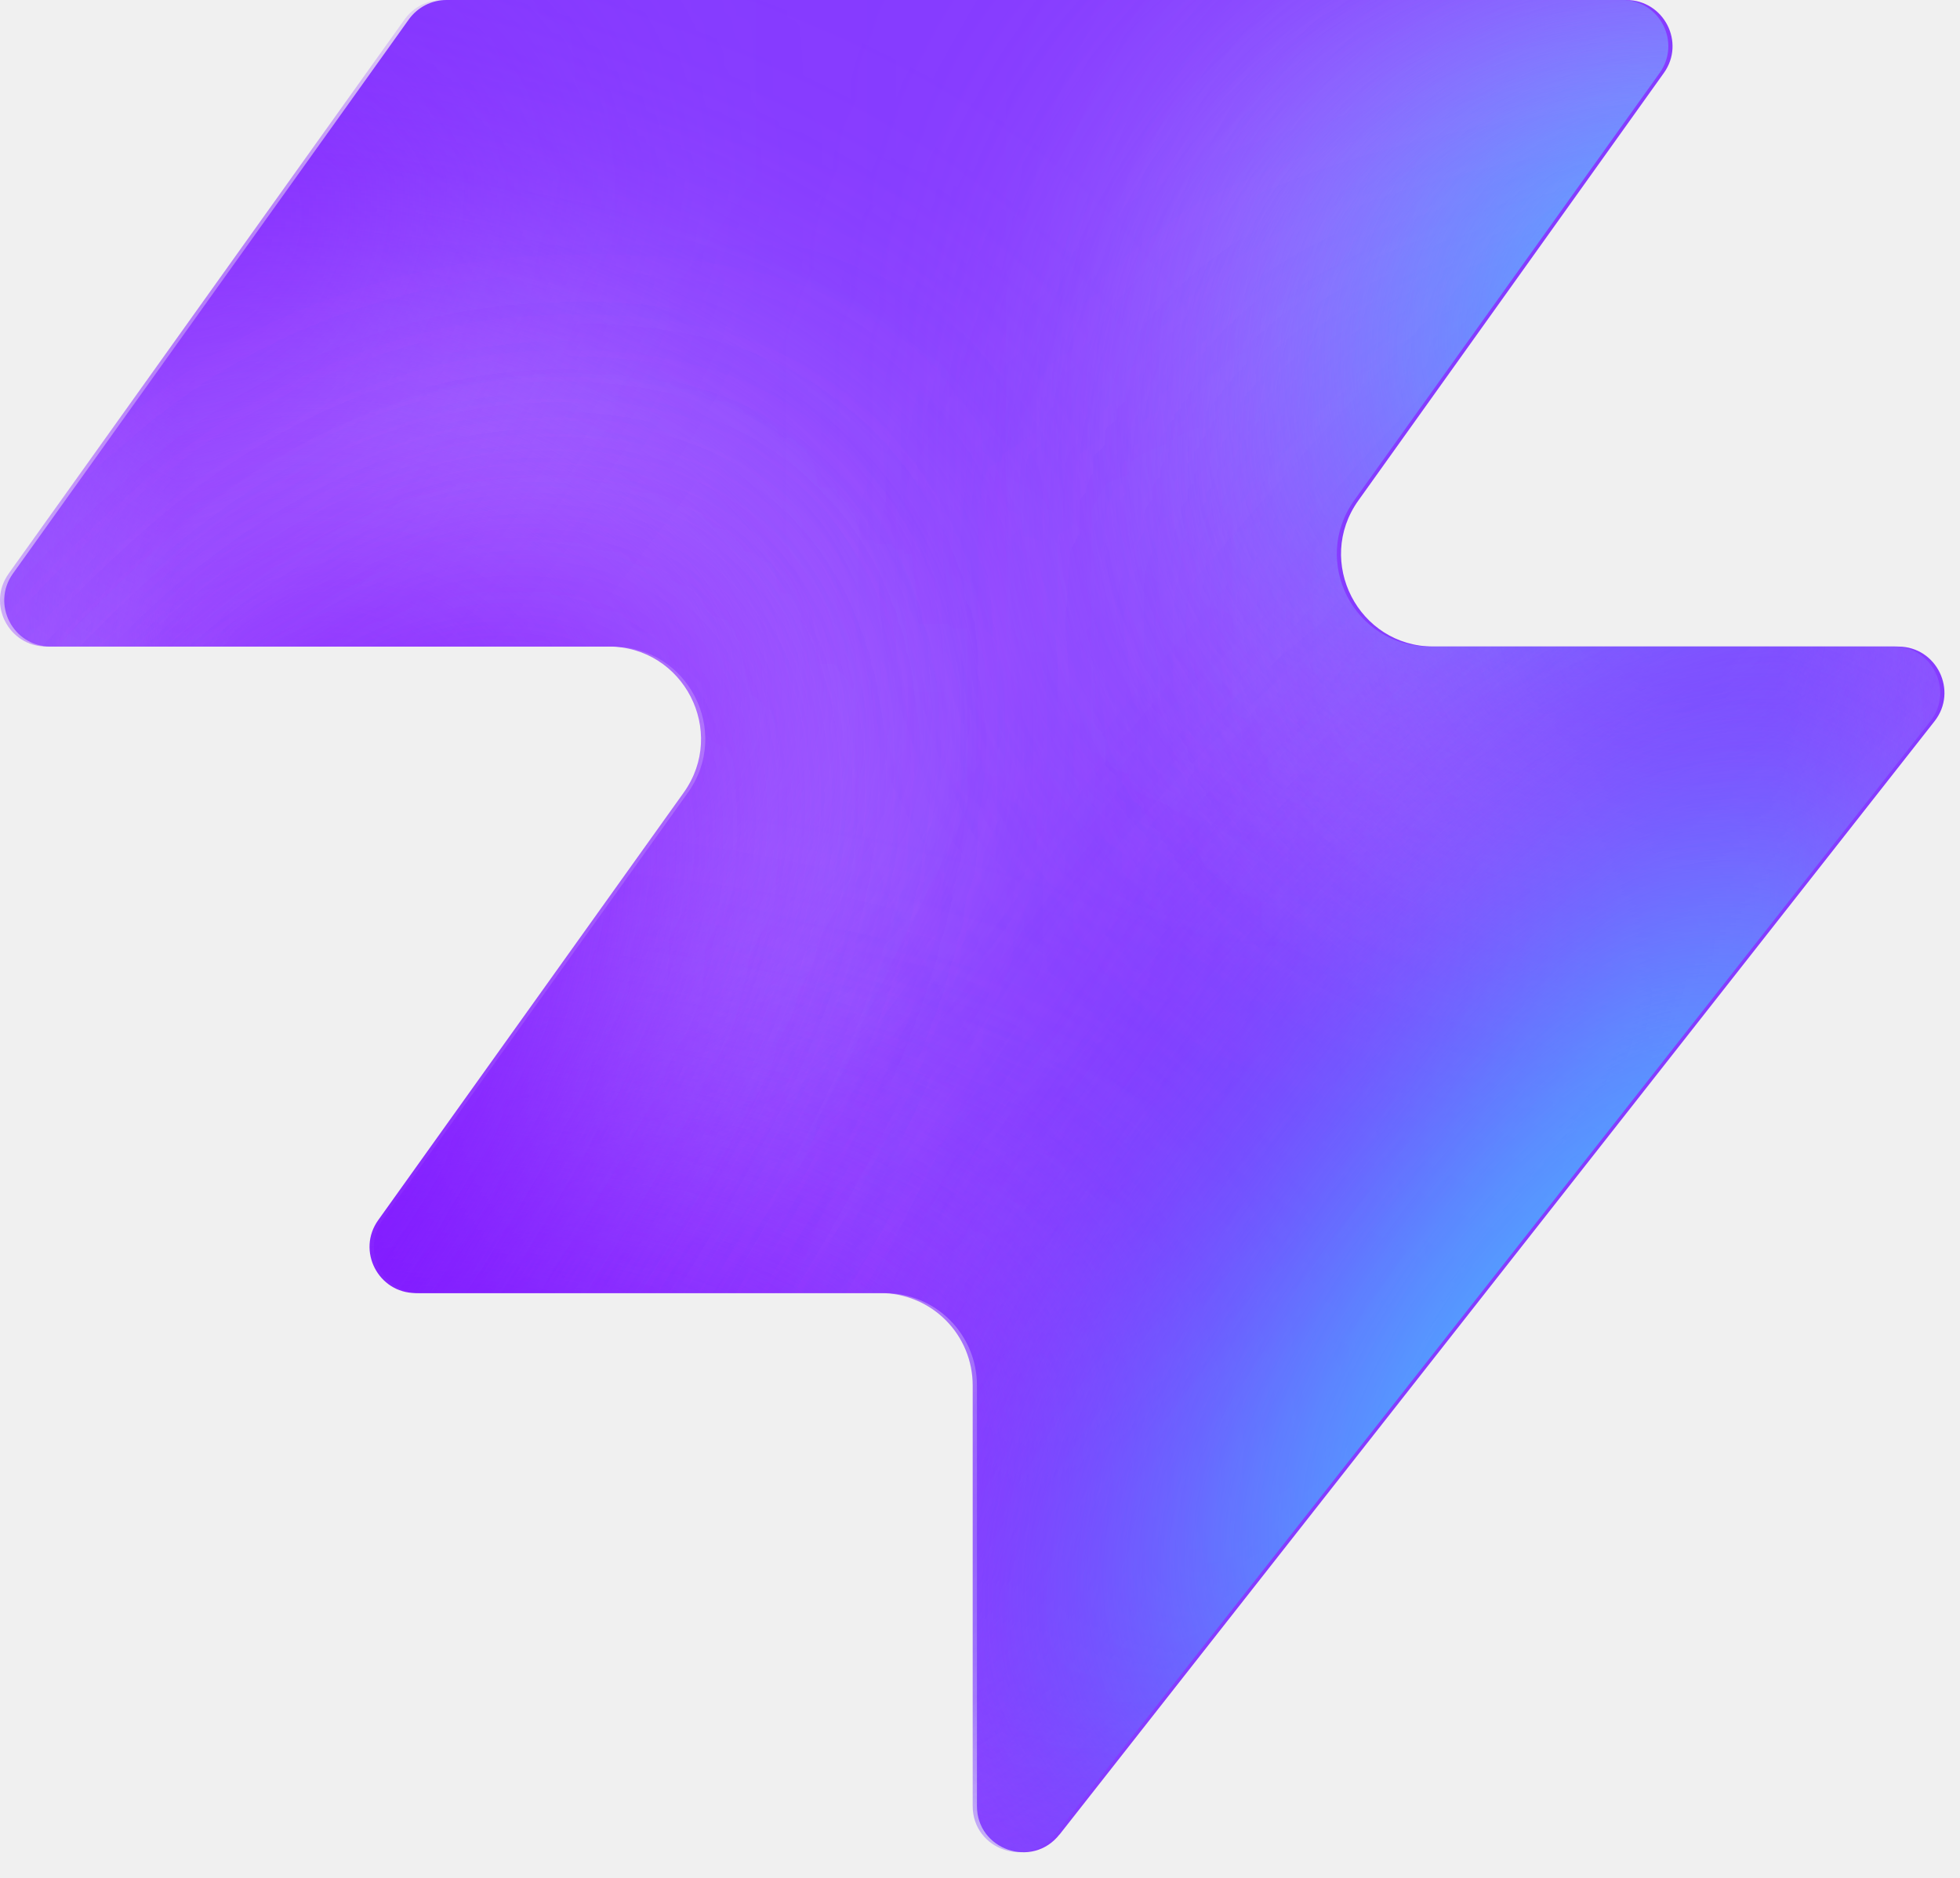
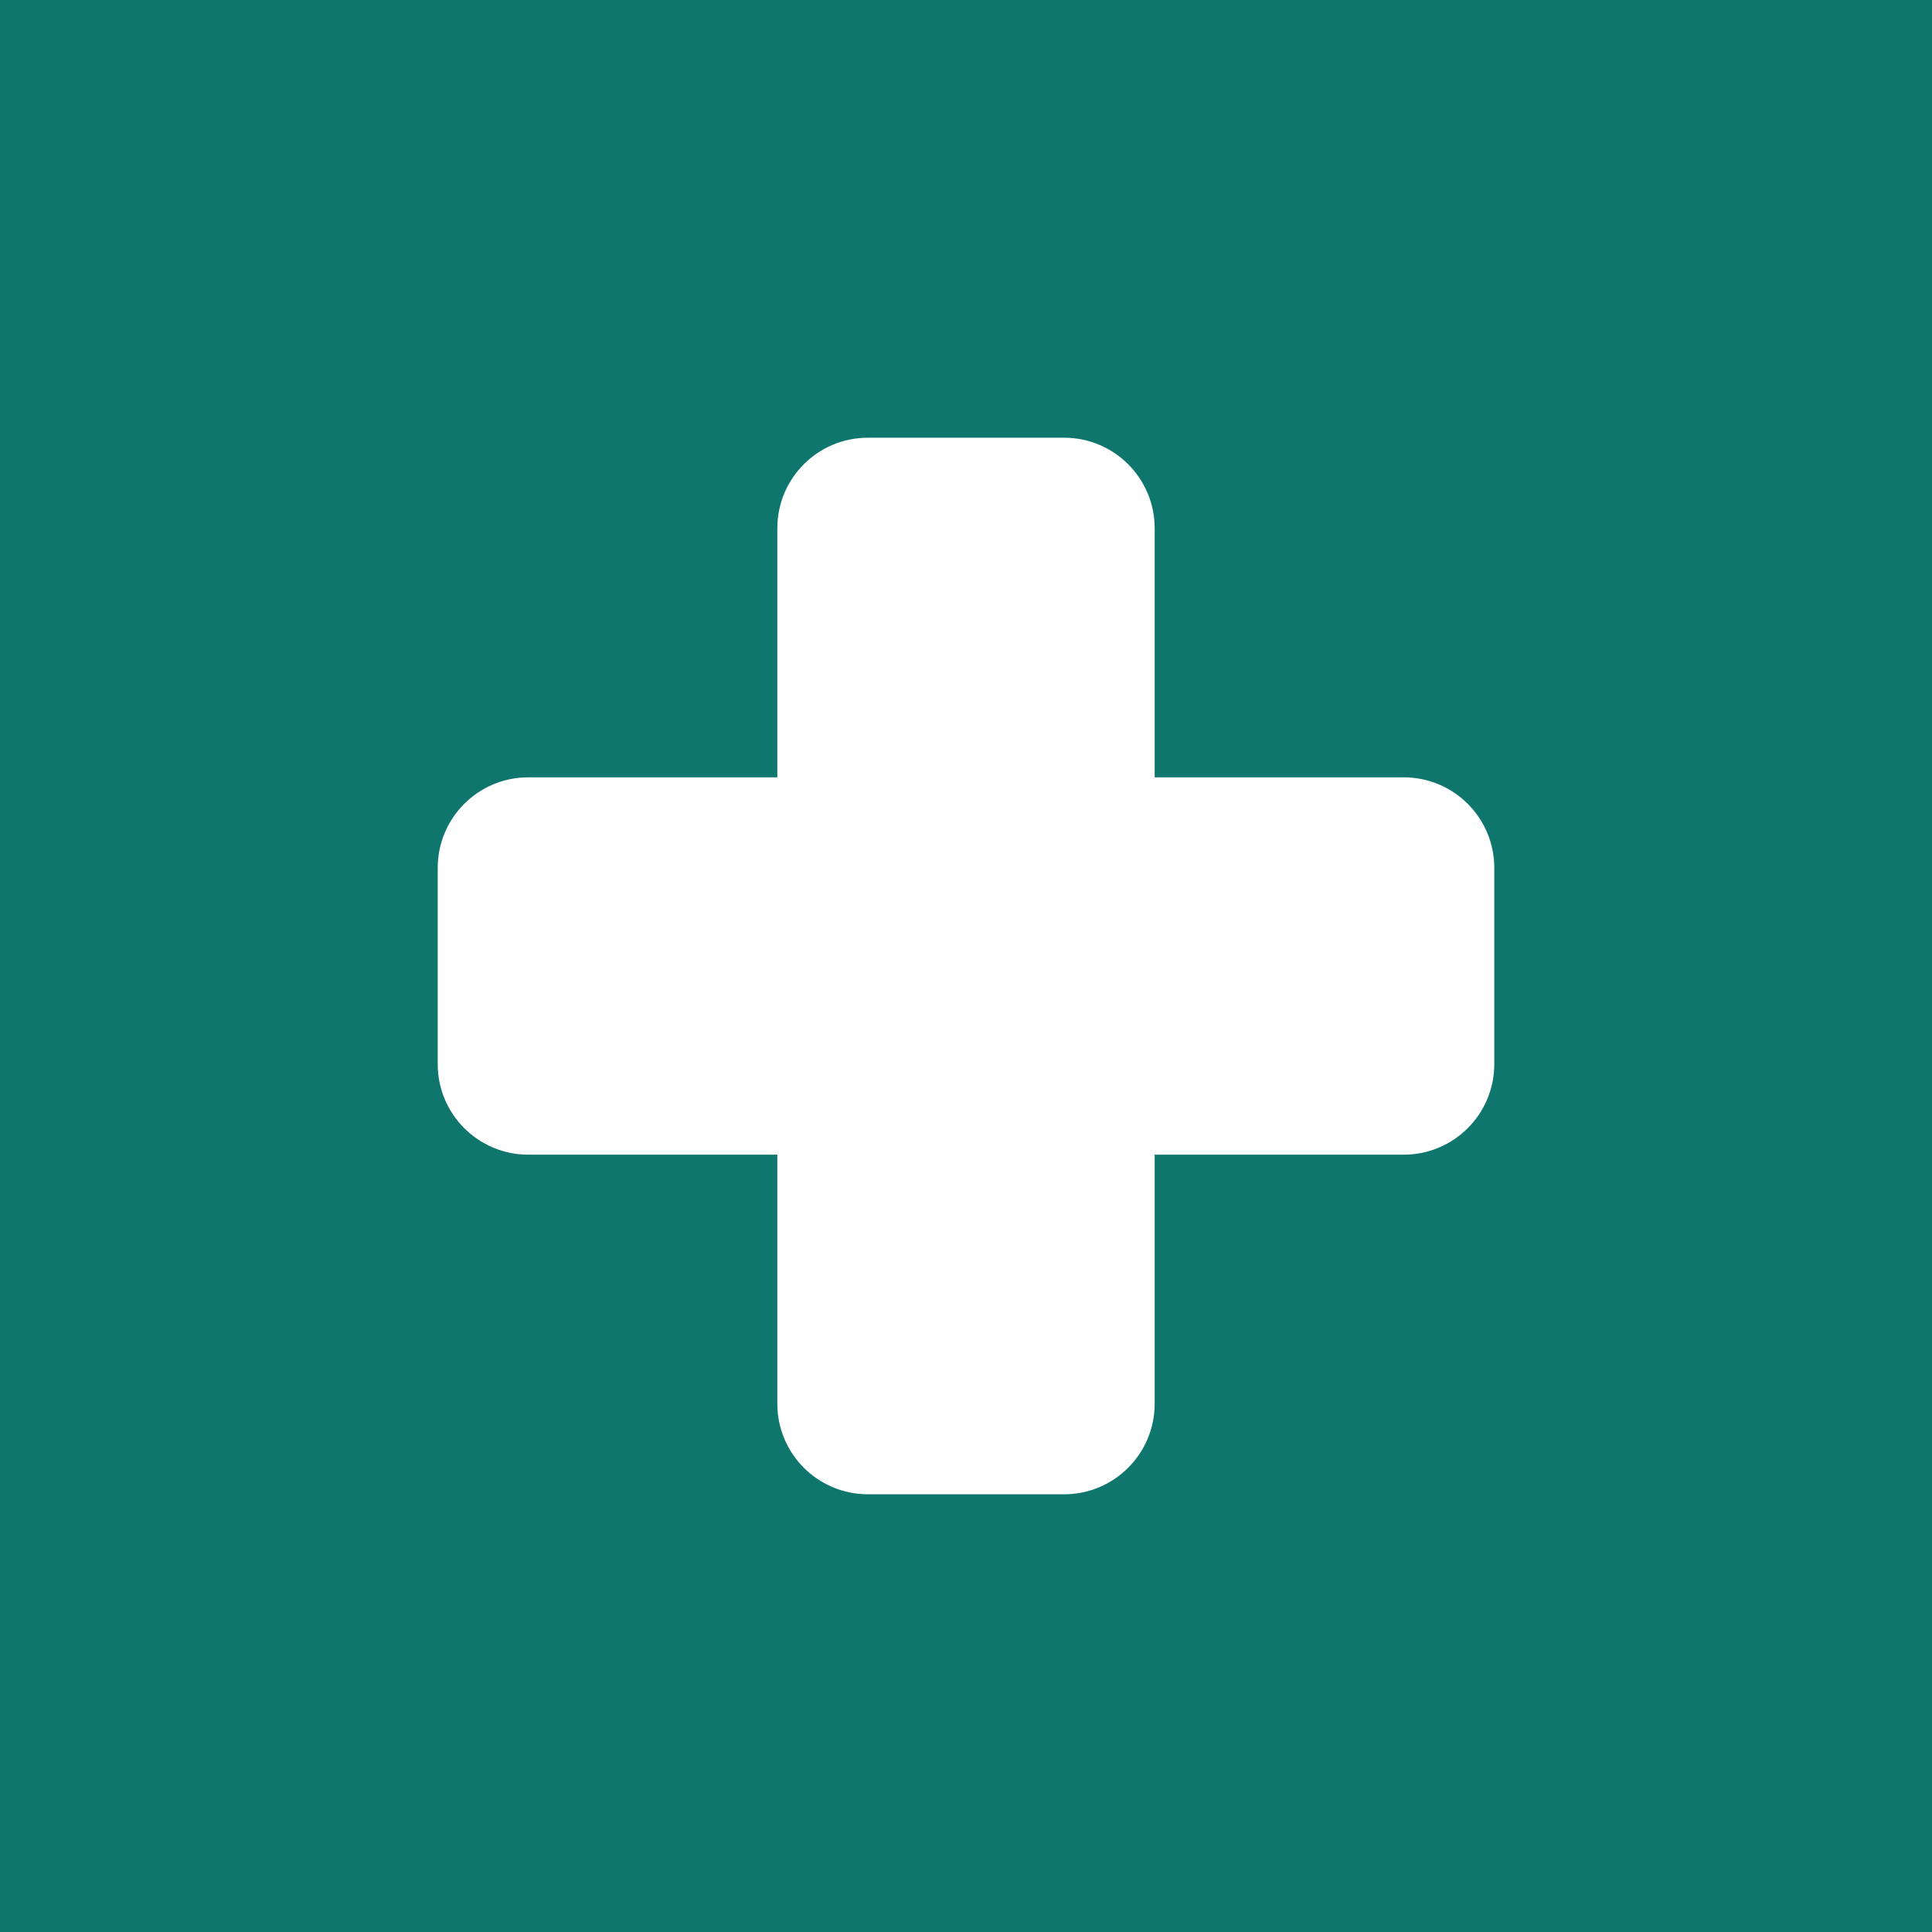
- <svg xmlns="http://www.w3.org/2000/svg" width="48" height="46" fill="none" viewBox="0 0 48 46">
-   <path fill="#863bff" d="M25.946 44.938c-.664.845-2.021.375-2.021-.698V33.937a2.26 2.26 0 0 0-2.262-2.262H10.287c-.92 0-1.456-1.04-.92-1.788l7.48-10.471c1.07-1.497 0-3.578-1.842-3.578H1.237c-.92 0-1.456-1.04-.92-1.788L10.013.474c.214-.297.556-.474.92-.474h28.894c.92 0 1.456 1.04.92 1.788l-7.48 10.471c-1.07 1.498 0 3.579 1.842 3.579h11.377c.943 0 1.473 1.088.89 1.83L25.947 44.94z" style="fill:#863bff;fill:color(display-p3 .525 .23 1);fill-opacity:1" />
-   <mask id="a" width="48" height="46" x="0" y="0" maskUnits="userSpaceOnUse" style="mask-type:alpha">
-     <path fill="#000" d="M25.842 44.938c-.664.844-2.021.375-2.021-.698V33.937a2.26 2.26 0 0 0-2.262-2.262H10.183c-.92 0-1.456-1.04-.92-1.788l7.48-10.471c1.07-1.498 0-3.579-1.842-3.579H1.133c-.92 0-1.456-1.04-.92-1.787L9.91.473c.214-.297.556-.474.92-.474h28.894c.92 0 1.456 1.04.92 1.788l-7.48 10.471c-1.07 1.498 0 3.578 1.842 3.578h11.377c.943 0 1.473 1.088.89 1.832L25.843 44.94z" style="fill:#000;fill-opacity:1" />
-   </mask>
-   <g mask="url(#a)">
-     <g filter="url(#b)">
-       <ellipse cx="5.508" cy="14.704" fill="#ede6ff" rx="5.508" ry="14.704" style="fill:#ede6ff;fill:color(display-p3 .927 .903 1);fill-opacity:1" transform="matrix(.00324 1 1 -.00324 -4.47 31.516)" />
-     </g>
-     <g filter="url(#c)">
-       <ellipse cx="10.399" cy="29.851" fill="#ede6ff" rx="10.399" ry="29.851" style="fill:#ede6ff;fill:color(display-p3 .927 .903 1);fill-opacity:1" transform="matrix(.00324 1 1 -.00324 -39.328 7.883)" />
-     </g>
-     <g filter="url(#d)">
-       <ellipse cx="5.508" cy="30.487" fill="#7e14ff" rx="5.508" ry="30.487" style="fill:#7e14ff;fill:color(display-p3 .492 .077 1);fill-opacity:1" transform="rotate(89.814 -25.913 -14.639)scale(1 -1)" />
-     </g>
-     <g filter="url(#e)">
-       <ellipse cx="5.508" cy="30.599" fill="#7e14ff" rx="5.508" ry="30.599" style="fill:#7e14ff;fill:color(display-p3 .492 .077 1);fill-opacity:1" transform="rotate(89.814 -32.644 -3.334)scale(1 -1)" />
-     </g>
-     <g filter="url(#f)">
-       <ellipse cx="5.508" cy="30.599" fill="#7e14ff" rx="5.508" ry="30.599" style="fill:#7e14ff;fill:color(display-p3 .492 .077 1);fill-opacity:1" transform="matrix(.00324 1 1 -.00324 -34.34 30.47)" />
-     </g>
-     <g filter="url(#g)">
-       <ellipse cx="14.072" cy="22.078" fill="#ede6ff" rx="14.072" ry="22.078" style="fill:#ede6ff;fill:color(display-p3 .927 .903 1);fill-opacity:1" transform="rotate(93.35 24.506 48.493)scale(-1 1)" />
-     </g>
-     <g filter="url(#h)">
-       <ellipse cx="3.47" cy="21.501" fill="#7e14ff" rx="3.47" ry="21.501" style="fill:#7e14ff;fill:color(display-p3 .492 .077 1);fill-opacity:1" transform="rotate(89.009 28.708 47.59)scale(-1 1)" />
-     </g>
-     <g filter="url(#i)">
-       <ellipse cx="3.47" cy="21.501" fill="#7e14ff" rx="3.47" ry="21.501" style="fill:#7e14ff;fill:color(display-p3 .492 .077 1);fill-opacity:1" transform="rotate(89.009 28.708 47.59)scale(-1 1)" />
-     </g>
-     <g filter="url(#j)">
-       <ellipse cx=".387" cy="8.972" fill="#7e14ff" rx="4.407" ry="29.108" style="fill:#7e14ff;fill:color(display-p3 .492 .077 1);fill-opacity:1" transform="rotate(39.51 .387 8.972)" />
-     </g>
-     <g filter="url(#k)">
-       <ellipse cx="47.523" cy="-6.092" fill="#7e14ff" rx="4.407" ry="29.108" style="fill:#7e14ff;fill:color(display-p3 .492 .077 1);fill-opacity:1" transform="rotate(37.892 47.523 -6.092)" />
-     </g>
-     <g filter="url(#l)">
-       <ellipse cx="41.412" cy="6.333" fill="#47bfff" rx="5.971" ry="9.665" style="fill:#47bfff;fill:color(display-p3 .28 .748 1);fill-opacity:1" transform="rotate(37.892 41.412 6.333)" />
-     </g>
-     <g filter="url(#m)">
-       <ellipse cx="-1.879" cy="38.332" fill="#7e14ff" rx="4.407" ry="29.108" style="fill:#7e14ff;fill:color(display-p3 .492 .077 1);fill-opacity:1" transform="rotate(37.892 -1.88 38.332)" />
-     </g>
-     <g filter="url(#n)">
-       <ellipse cx="-1.879" cy="38.332" fill="#7e14ff" rx="4.407" ry="29.108" style="fill:#7e14ff;fill:color(display-p3 .492 .077 1);fill-opacity:1" transform="rotate(37.892 -1.88 38.332)" />
-     </g>
-     <g filter="url(#o)">
-       <ellipse cx="35.651" cy="29.907" fill="#7e14ff" rx="4.407" ry="29.108" style="fill:#7e14ff;fill:color(display-p3 .492 .077 1);fill-opacity:1" transform="rotate(37.892 35.651 29.907)" />
-     </g>
-     <g filter="url(#p)">
-       <ellipse cx="38.418" cy="32.4" fill="#47bfff" rx="5.971" ry="15.297" style="fill:#47bfff;fill:color(display-p3 .28 .748 1);fill-opacity:1" transform="rotate(37.892 38.418 32.4)" />
-     </g>
-   </g>
-   <defs>
-     <filter id="b" width="60.045" height="41.654" x="-19.77" y="16.149" color-interpolation-filters="sRGB" filterUnits="userSpaceOnUse">
-       <feFlood flood-opacity="0" result="BackgroundImageFix" />
-       <feBlend in="SourceGraphic" in2="BackgroundImageFix" result="shape" />
-       <feGaussianBlur result="effect1_foregroundBlur_2002_17158" stdDeviation="7.659" />
-     </filter>
-     <filter id="c" width="90.34" height="51.437" x="-54.613" y="-7.533" color-interpolation-filters="sRGB" filterUnits="userSpaceOnUse">
-       <feFlood flood-opacity="0" result="BackgroundImageFix" />
-       <feBlend in="SourceGraphic" in2="BackgroundImageFix" result="shape" />
-       <feGaussianBlur result="effect1_foregroundBlur_2002_17158" stdDeviation="7.659" />
-     </filter>
-     <filter id="d" width="79.355" height="29.4" x="-49.64" y="2.03" color-interpolation-filters="sRGB" filterUnits="userSpaceOnUse">
-       <feFlood flood-opacity="0" result="BackgroundImageFix" />
-       <feBlend in="SourceGraphic" in2="BackgroundImageFix" result="shape" />
-       <feGaussianBlur result="effect1_foregroundBlur_2002_17158" stdDeviation="4.596" />
-     </filter>
-     <filter id="e" width="79.579" height="29.4" x="-45.045" y="20.029" color-interpolation-filters="sRGB" filterUnits="userSpaceOnUse">
-       <feFlood flood-opacity="0" result="BackgroundImageFix" />
-       <feBlend in="SourceGraphic" in2="BackgroundImageFix" result="shape" />
-       <feGaussianBlur result="effect1_foregroundBlur_2002_17158" stdDeviation="4.596" />
-     </filter>
-     <filter id="f" width="79.579" height="29.4" x="-43.513" y="21.178" color-interpolation-filters="sRGB" filterUnits="userSpaceOnUse">
-       <feFlood flood-opacity="0" result="BackgroundImageFix" />
-       <feBlend in="SourceGraphic" in2="BackgroundImageFix" result="shape" />
-       <feGaussianBlur result="effect1_foregroundBlur_2002_17158" stdDeviation="4.596" />
-     </filter>
-     <filter id="g" width="74.749" height="58.852" x="15.756" y="-17.901" color-interpolation-filters="sRGB" filterUnits="userSpaceOnUse">
-       <feFlood flood-opacity="0" result="BackgroundImageFix" />
-       <feBlend in="SourceGraphic" in2="BackgroundImageFix" result="shape" />
-       <feGaussianBlur result="effect1_foregroundBlur_2002_17158" stdDeviation="7.659" />
-     </filter>
-     <filter id="h" width="61.377" height="25.362" x="23.548" y="2.284" color-interpolation-filters="sRGB" filterUnits="userSpaceOnUse">
-       <feFlood flood-opacity="0" result="BackgroundImageFix" />
-       <feBlend in="SourceGraphic" in2="BackgroundImageFix" result="shape" />
-       <feGaussianBlur result="effect1_foregroundBlur_2002_17158" stdDeviation="4.596" />
-     </filter>
-     <filter id="i" width="61.377" height="25.362" x="23.548" y="2.284" color-interpolation-filters="sRGB" filterUnits="userSpaceOnUse">
-       <feFlood flood-opacity="0" result="BackgroundImageFix" />
-       <feBlend in="SourceGraphic" in2="BackgroundImageFix" result="shape" />
-       <feGaussianBlur result="effect1_foregroundBlur_2002_17158" stdDeviation="4.596" />
-     </filter>
-     <filter id="j" width="56.045" height="63.649" x="-27.636" y="-22.853" color-interpolation-filters="sRGB" filterUnits="userSpaceOnUse">
-       <feFlood flood-opacity="0" result="BackgroundImageFix" />
-       <feBlend in="SourceGraphic" in2="BackgroundImageFix" result="shape" />
-       <feGaussianBlur result="effect1_foregroundBlur_2002_17158" stdDeviation="4.596" />
-     </filter>
-     <filter id="k" width="54.814" height="64.646" x="20.116" y="-38.415" color-interpolation-filters="sRGB" filterUnits="userSpaceOnUse">
-       <feFlood flood-opacity="0" result="BackgroundImageFix" />
-       <feBlend in="SourceGraphic" in2="BackgroundImageFix" result="shape" />
-       <feGaussianBlur result="effect1_foregroundBlur_2002_17158" stdDeviation="4.596" />
-     </filter>
-     <filter id="l" width="33.541" height="35.313" x="24.641" y="-11.323" color-interpolation-filters="sRGB" filterUnits="userSpaceOnUse">
-       <feFlood flood-opacity="0" result="BackgroundImageFix" />
-       <feBlend in="SourceGraphic" in2="BackgroundImageFix" result="shape" />
-       <feGaussianBlur result="effect1_foregroundBlur_2002_17158" stdDeviation="4.596" />
-     </filter>
-     <filter id="m" width="54.814" height="64.646" x="-29.286" y="6.009" color-interpolation-filters="sRGB" filterUnits="userSpaceOnUse">
-       <feFlood flood-opacity="0" result="BackgroundImageFix" />
-       <feBlend in="SourceGraphic" in2="BackgroundImageFix" result="shape" />
-       <feGaussianBlur result="effect1_foregroundBlur_2002_17158" stdDeviation="4.596" />
-     </filter>
-     <filter id="n" width="54.814" height="64.646" x="-29.286" y="6.009" color-interpolation-filters="sRGB" filterUnits="userSpaceOnUse">
-       <feFlood flood-opacity="0" result="BackgroundImageFix" />
-       <feBlend in="SourceGraphic" in2="BackgroundImageFix" result="shape" />
-       <feGaussianBlur result="effect1_foregroundBlur_2002_17158" stdDeviation="4.596" />
-     </filter>
-     <filter id="o" width="54.814" height="64.646" x="8.244" y="-2.416" color-interpolation-filters="sRGB" filterUnits="userSpaceOnUse">
-       <feFlood flood-opacity="0" result="BackgroundImageFix" />
-       <feBlend in="SourceGraphic" in2="BackgroundImageFix" result="shape" />
-       <feGaussianBlur result="effect1_foregroundBlur_2002_17158" stdDeviation="4.596" />
-     </filter>
-     <filter id="p" width="39.409" height="43.623" x="18.713" y="10.588" color-interpolation-filters="sRGB" filterUnits="userSpaceOnUse">
-       <feFlood flood-opacity="0" result="BackgroundImageFix" />
-       <feBlend in="SourceGraphic" in2="BackgroundImageFix" result="shape" />
-       <feGaussianBlur result="effect1_foregroundBlur_2002_17158" stdDeviation="4.596" />
-     </filter>
-   </defs>
+ <svg xmlns="http://www.w3.org/2000/svg" viewBox="0 0 512 512" role="img" aria-label="ShuvroMed">
+   <rect width="512" height="512" fill="#0f766e" />
+   <rect x="206" y="116" width="100" height="280" rx="24" fill="#ffffff" />
+   <rect x="116" y="206" width="280" height="100" rx="24" fill="#ffffff" />
</svg>
